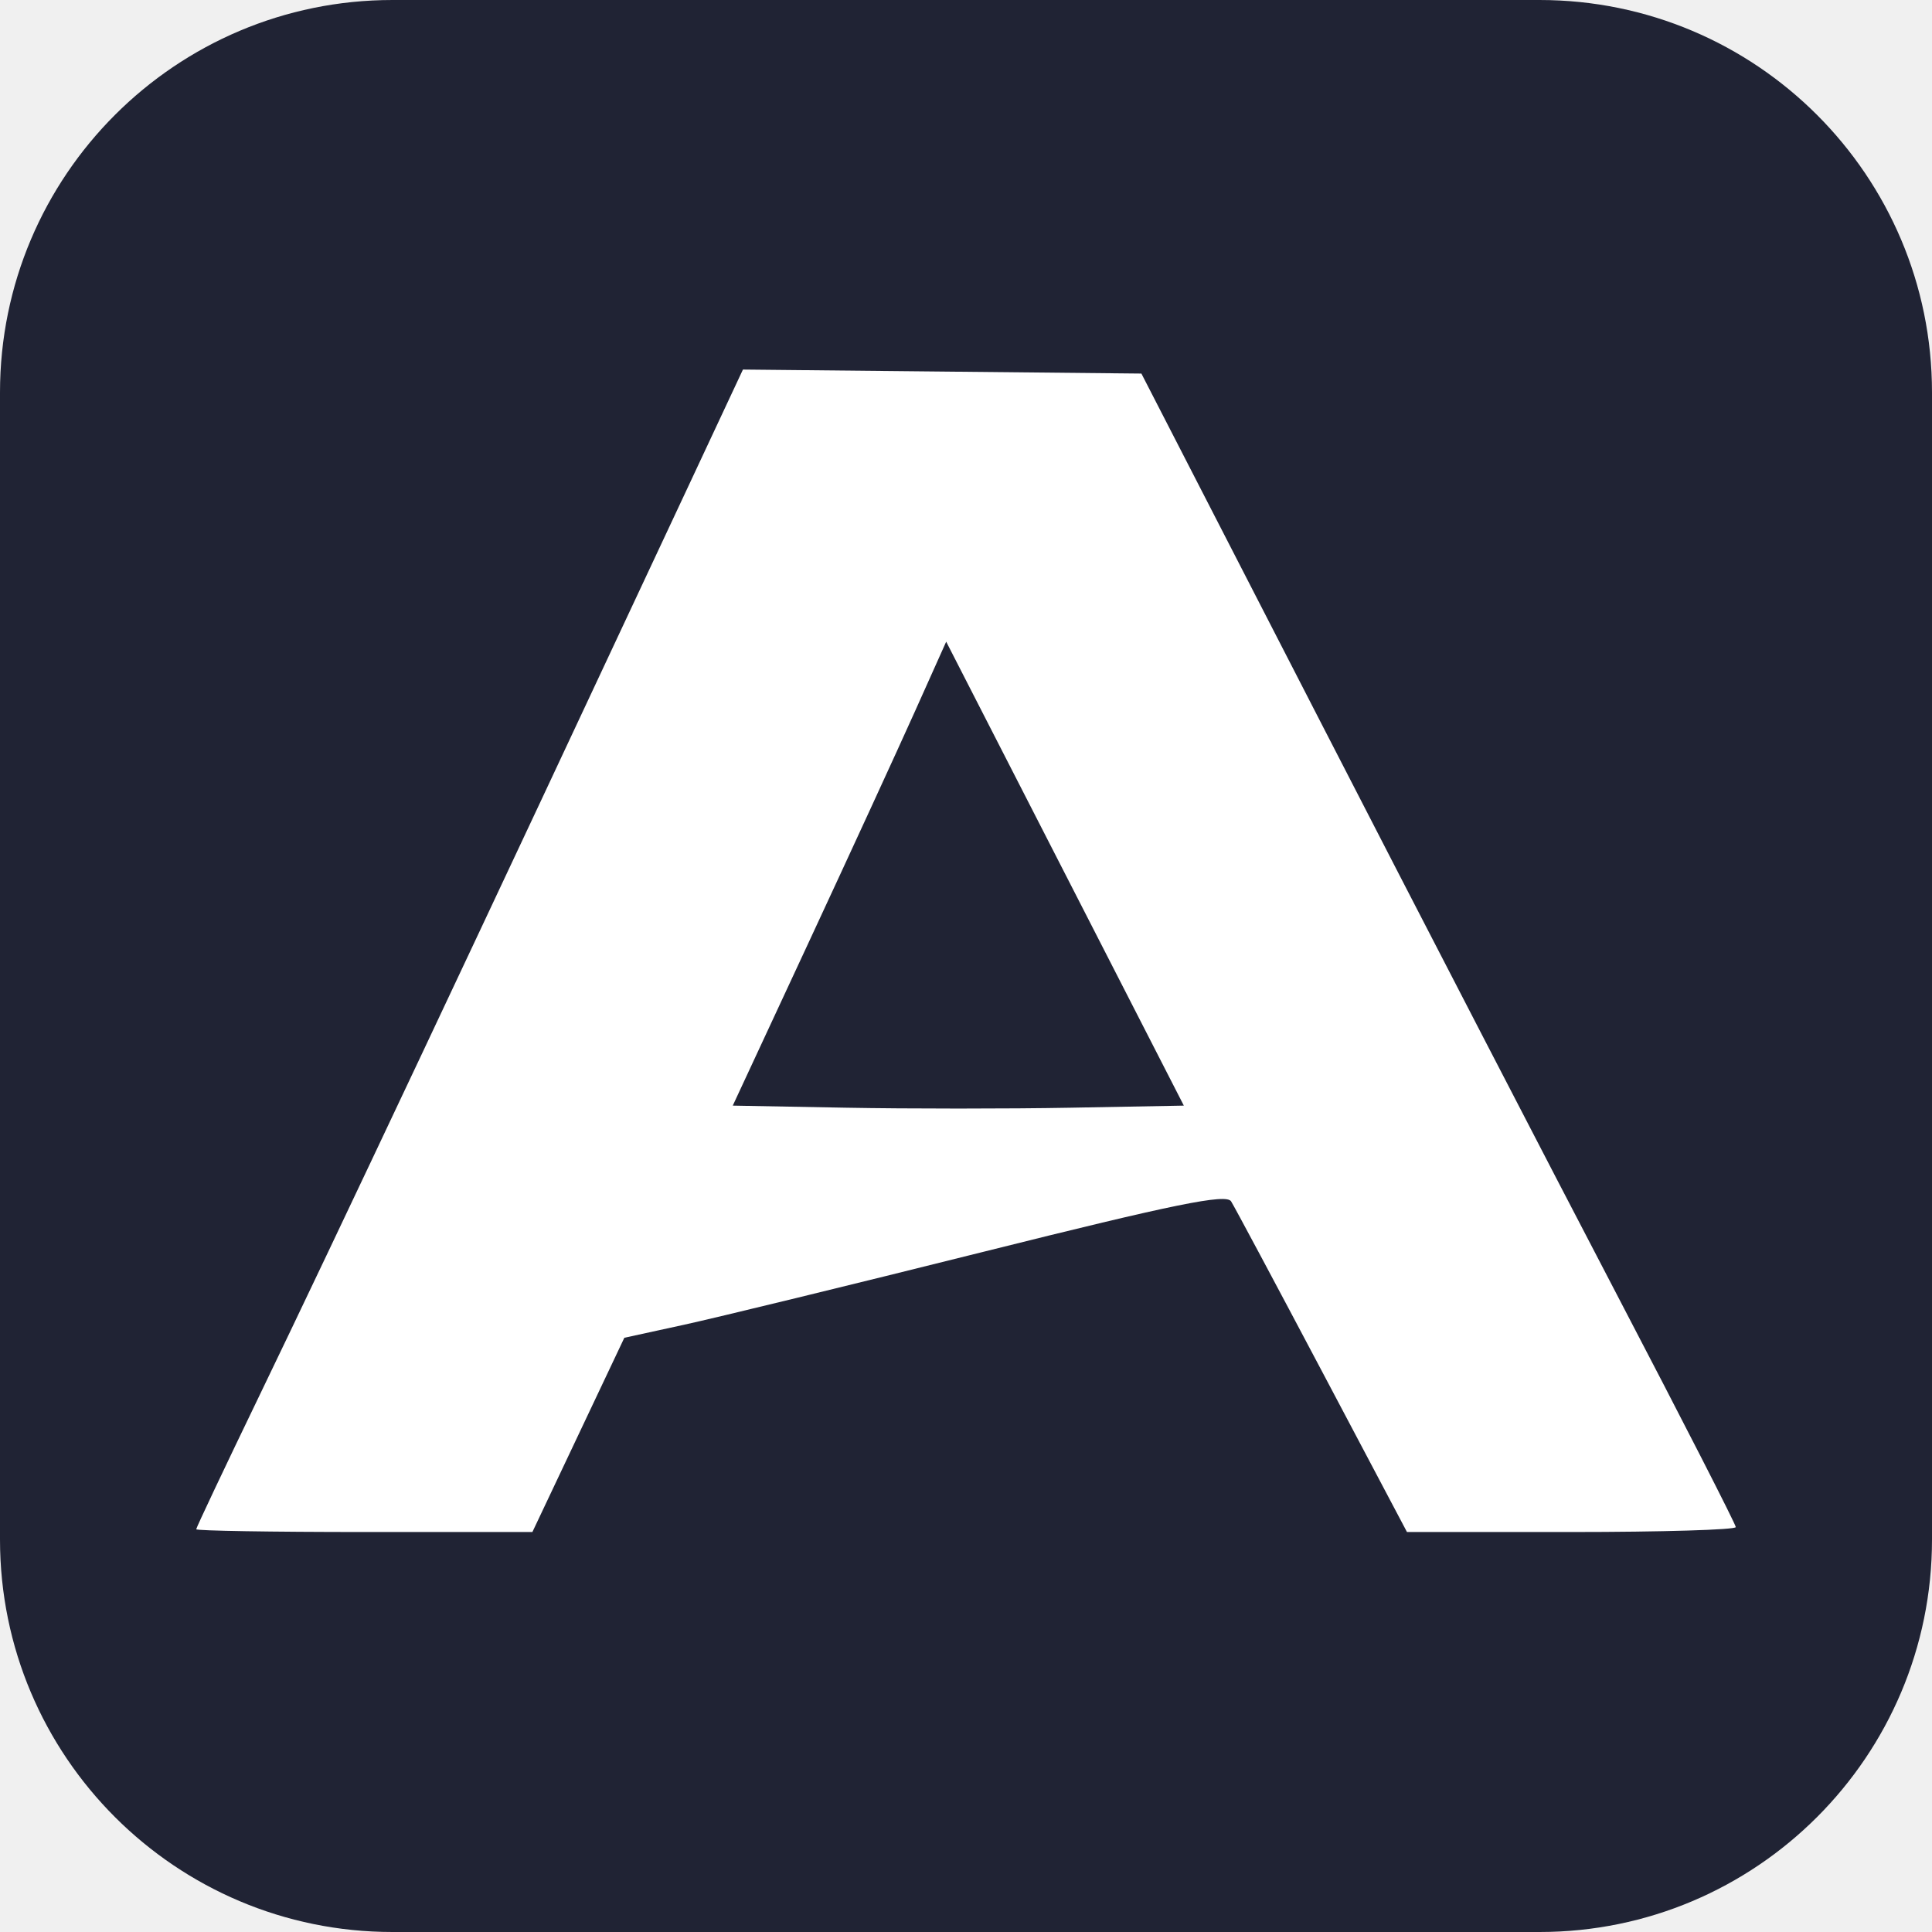
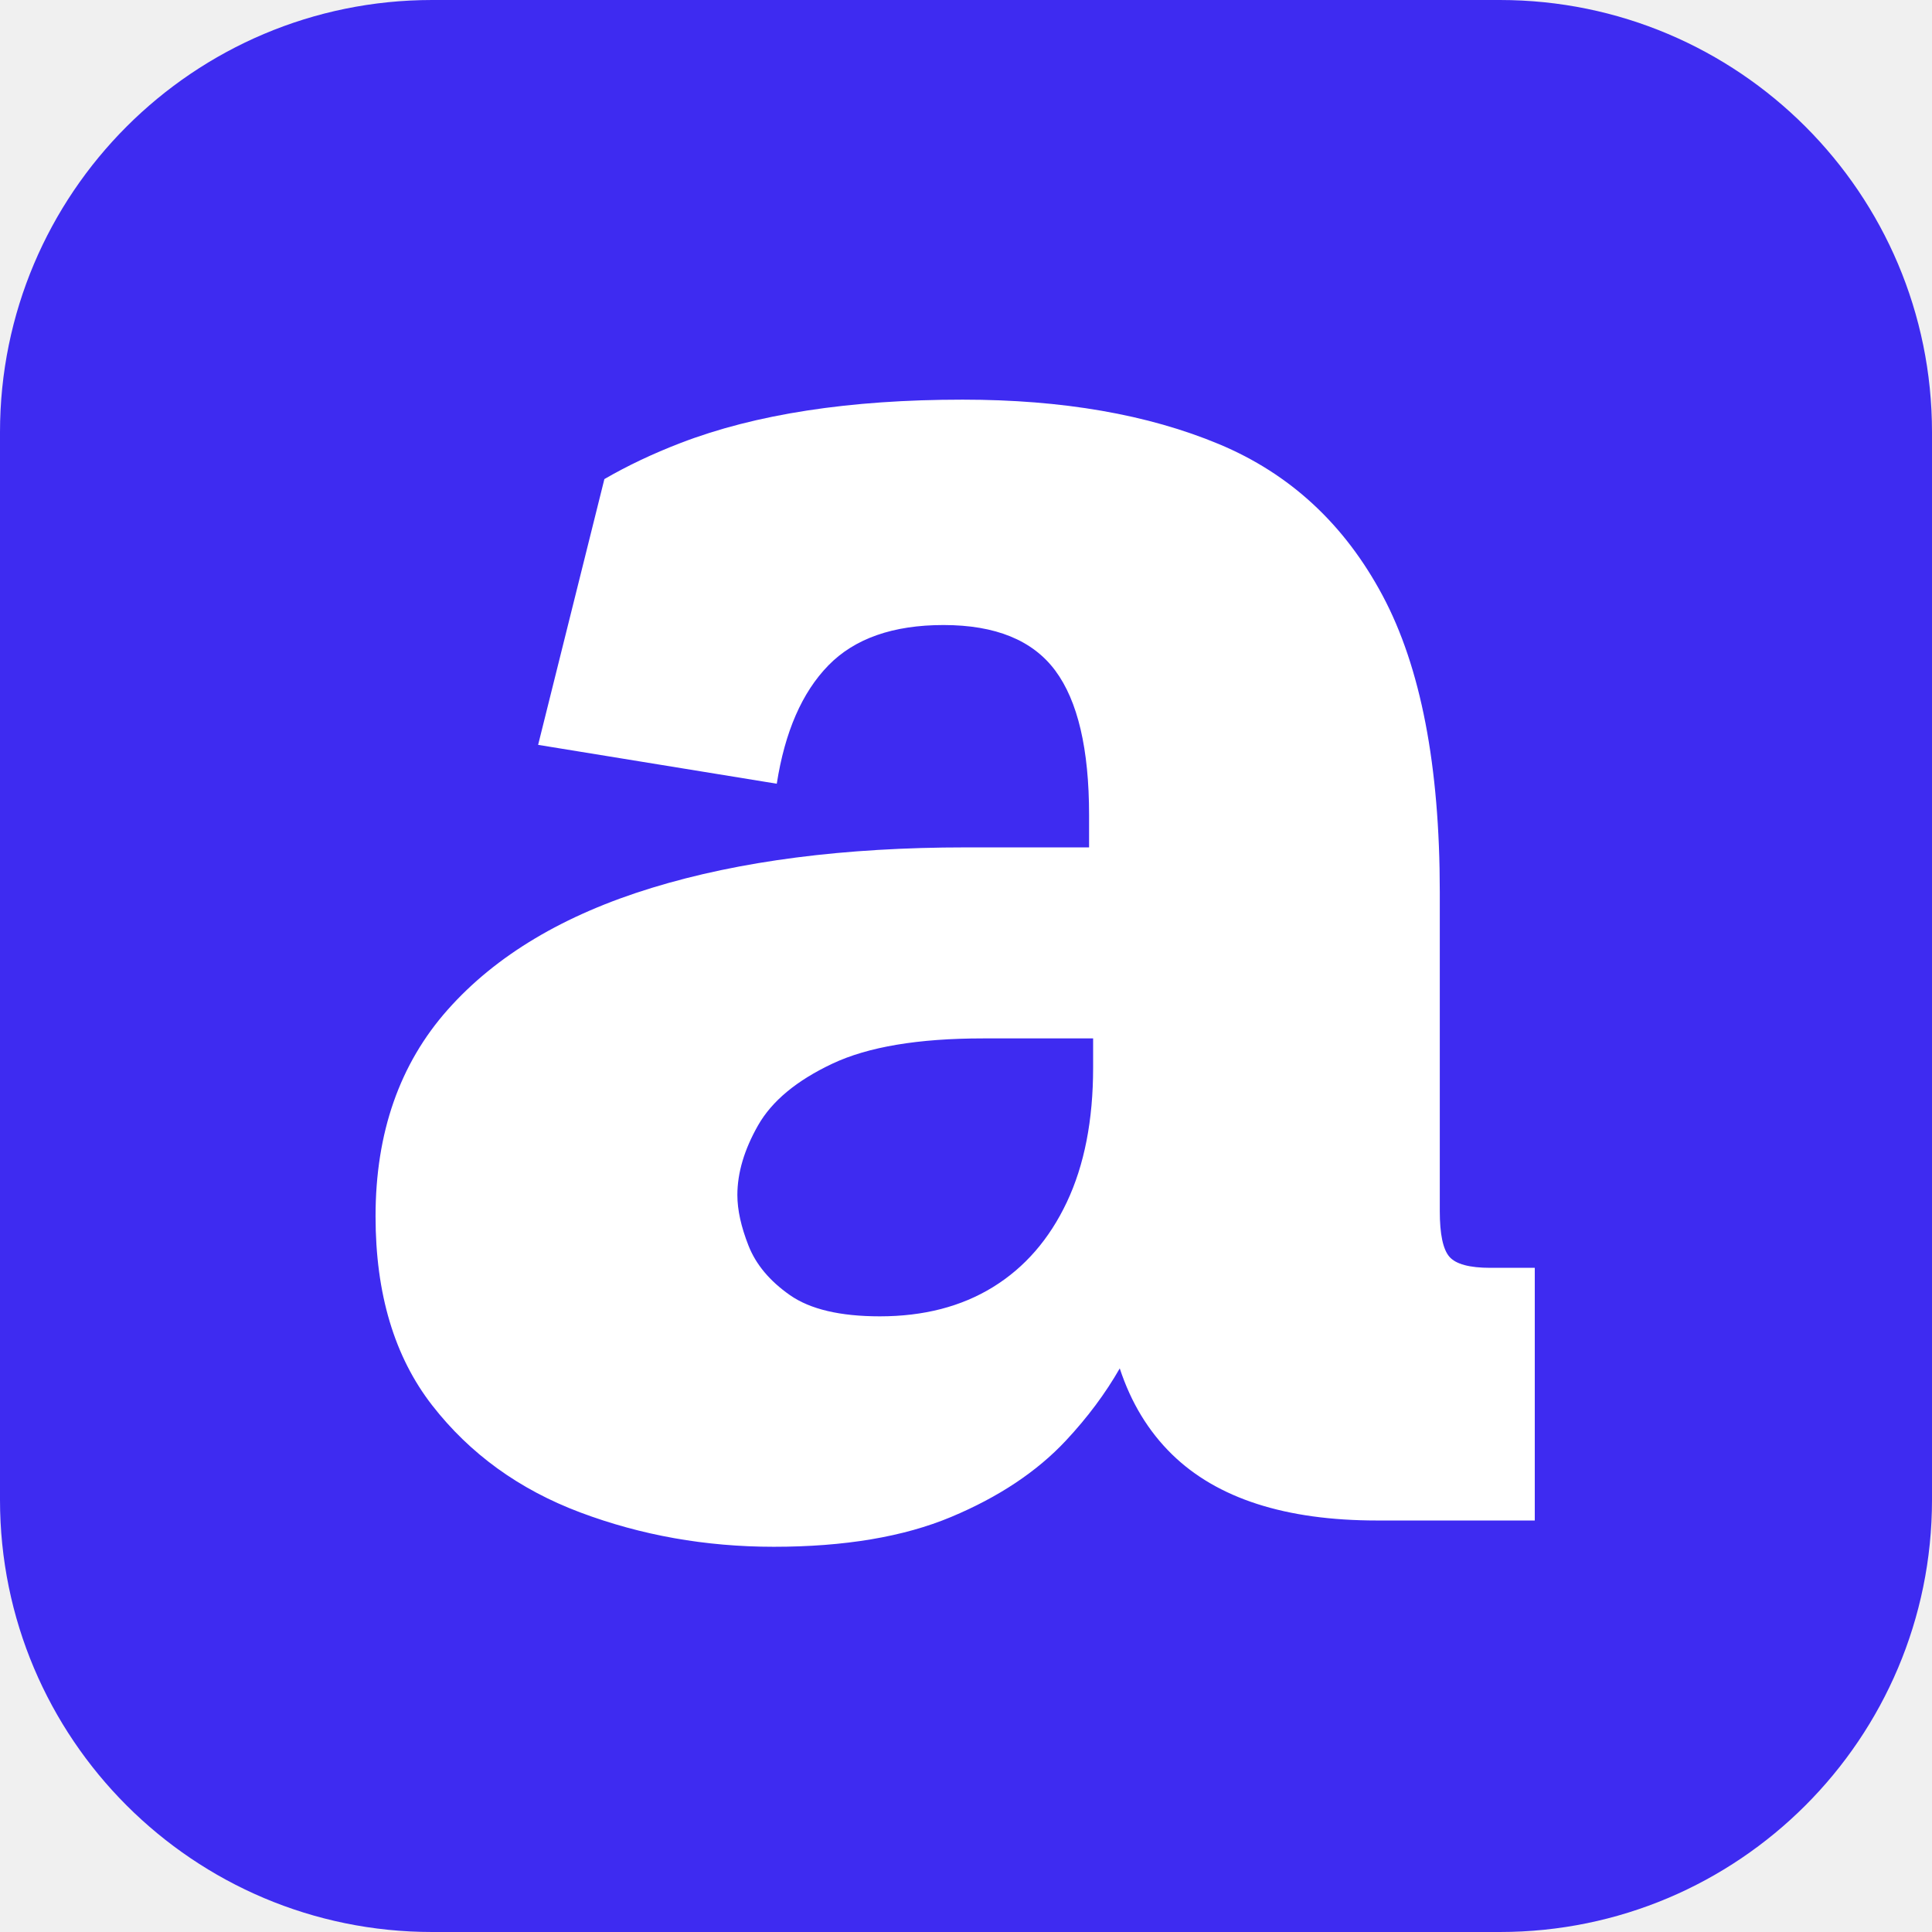
<svg xmlns="http://www.w3.org/2000/svg" viewBox="0 0 256 256">
-   <rect width="256" height="256" rx="52" fill="#202334" />
-   <path transform="translate(20 42)" fill="#fff" fill-rule="evenodd" d="M 71.300 22.234 C 42.497 83.786, 24.353 122.252, 14.393 142.884 C 9.777 152.445, 6 160.433, 6 160.634 C 6 160.835, 16.023 161, 28.273 161 L 50.545 161 56.636 148.131 L 62.727 135.262 70.613 133.542 C 74.951 132.597, 92.856 128.234, 110.401 123.848 C 135.661 117.533, 142.474 116.146, 143.127 117.186 C 143.580 117.909, 149.009 128.063, 155.191 139.750 L 166.431 161 188.216 161 C 200.197 161, 210 160.706, 210 160.347 C 210 159.988, 202.923 146.150, 194.273 129.597 C 185.623 113.044, 167.902 78.800, 154.894 53.500 L 131.242 7.500 104.843 7.234 L 78.444 6.968 71.300 22.234  M 101.234 52.263 C 98.957 57.343, 92.595 71.175, 87.095 83 L 77.095 104.500 92.048 104.776 C 100.271 104.928, 113.720 104.928, 121.933 104.776 L 136.865 104.500 121.120 73.763 L 105.375 43.026 101.234 52.263 " />
+   <rect width="256" height="256" rx="57.267" fill="#3E2BF1" />
+   <g transform="translate(42.26169 201.4734) scale(0.2892655)" fill="#FFFFFF">
+     <path d="M208.33 12.04Q161.57 12.04 119.68 -3.7Q77.78 -19.44 51.85 -52.78Q25.93 -86.11 25.93 -139.35Q25.93 -196.76 59.03 -234.03Q92.13 -271.3 152.55 -289.81Q212.96 -308.33 296.3 -308.33H352.78V-323.15Q352.78 -368.52 337.27 -389.35Q321.76 -410.19 286.11 -410.19Q251.39 -410.19 233.33 -391.67Q215.28 -373.15 209.72 -337.5L100.4 -355.3L130.75 -477.04Q146.57 -486.22 165.51 -493.52Q217.13 -513.43 294.91 -513.43Q363.43 -513.43 412.27 -493.06Q461.11 -472.69 487.27 -423.61Q513.43 -374.54 513.43 -287.96V-141.67Q513.43 -125.93 517.82 -120.83Q522.22 -115.74 536.57 -115.74H556.94V0H484.72Q421.76 0 390.74 -30.32Q374.57 -46.13 366.83 -69.68Q357 -52.48 342.13 -36.57Q322.22 -15.28 289.58 -1.62Q256.94 12.04 208.33 12.04ZM256.94 -93.52Q287.04 -93.52 308.8 -106.94Q330.56 -120.37 342.59 -145.83Q354.63 -171.3 354.63 -207.41V-220.83H304.17Q259.72 -220.83 235.19 -209.26Q210.65 -197.69 201.16 -181.02Q191.67 -164.35 191.67 -149.07Q191.67 -138.89 196.76 -125.93Q201.85 -112.96 215.74 -103.24Q229.63 -93.52 256.94 -93.52Z" />
+   </g>
</svg>
